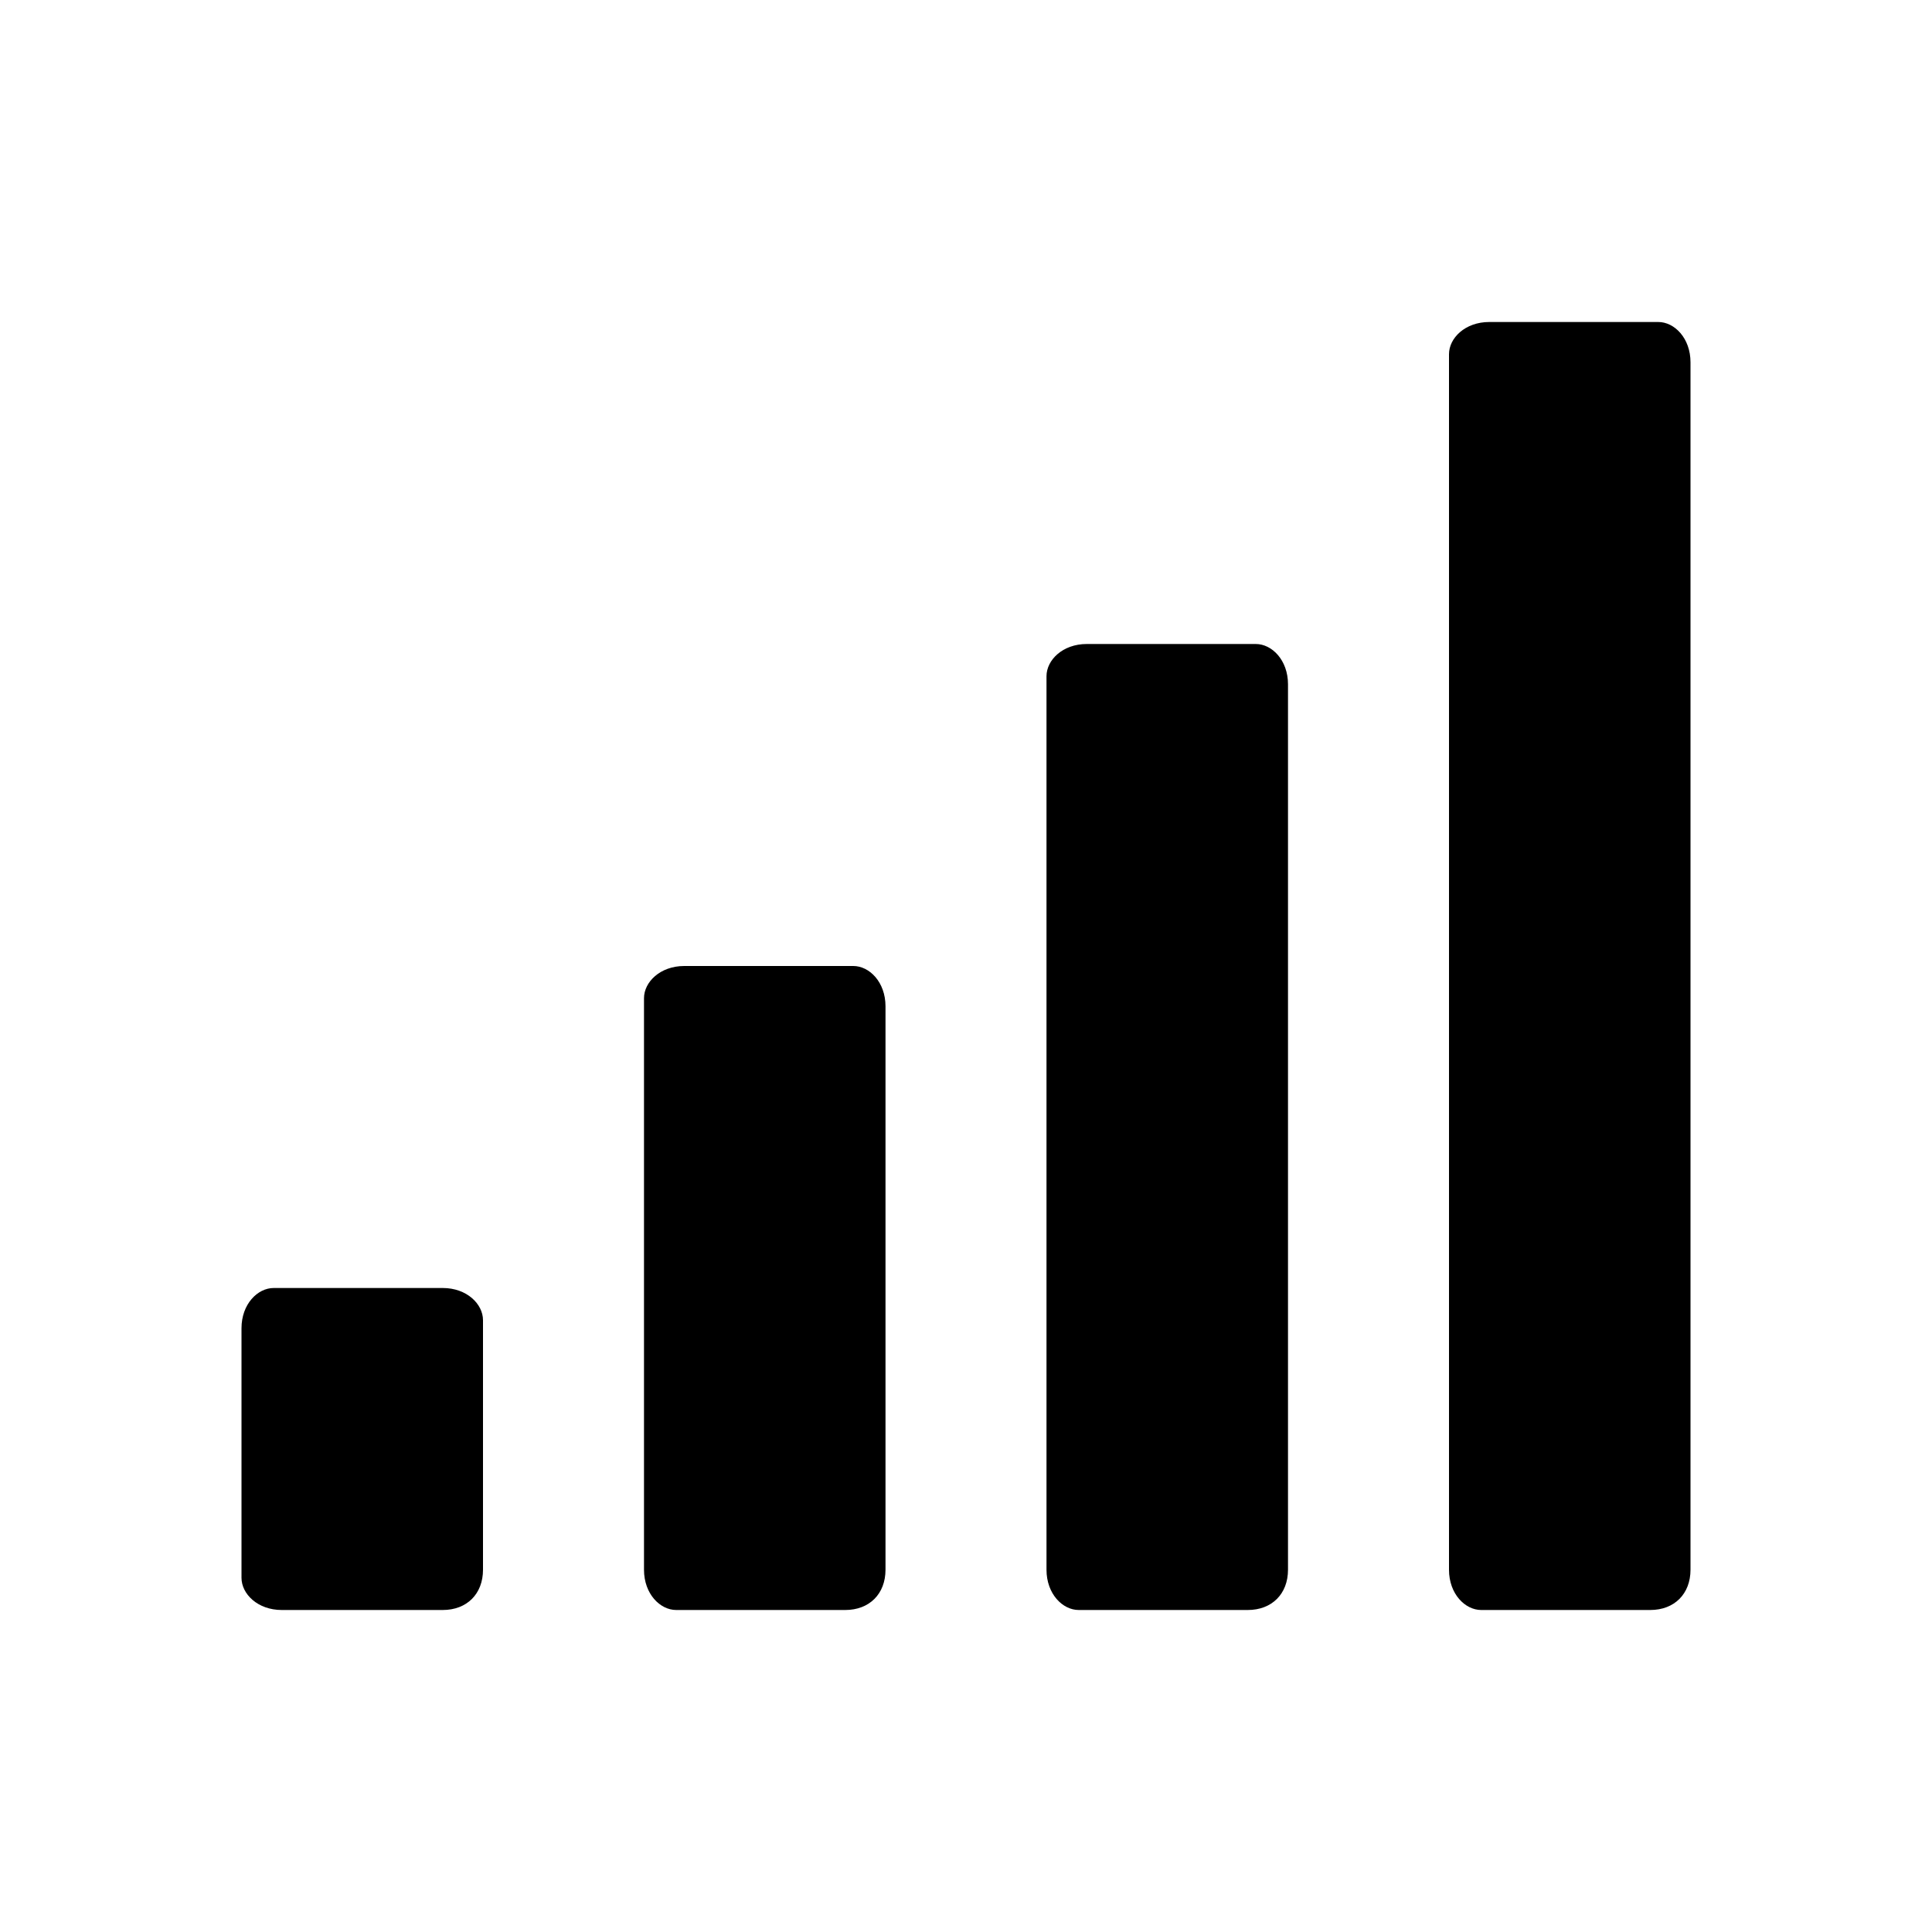
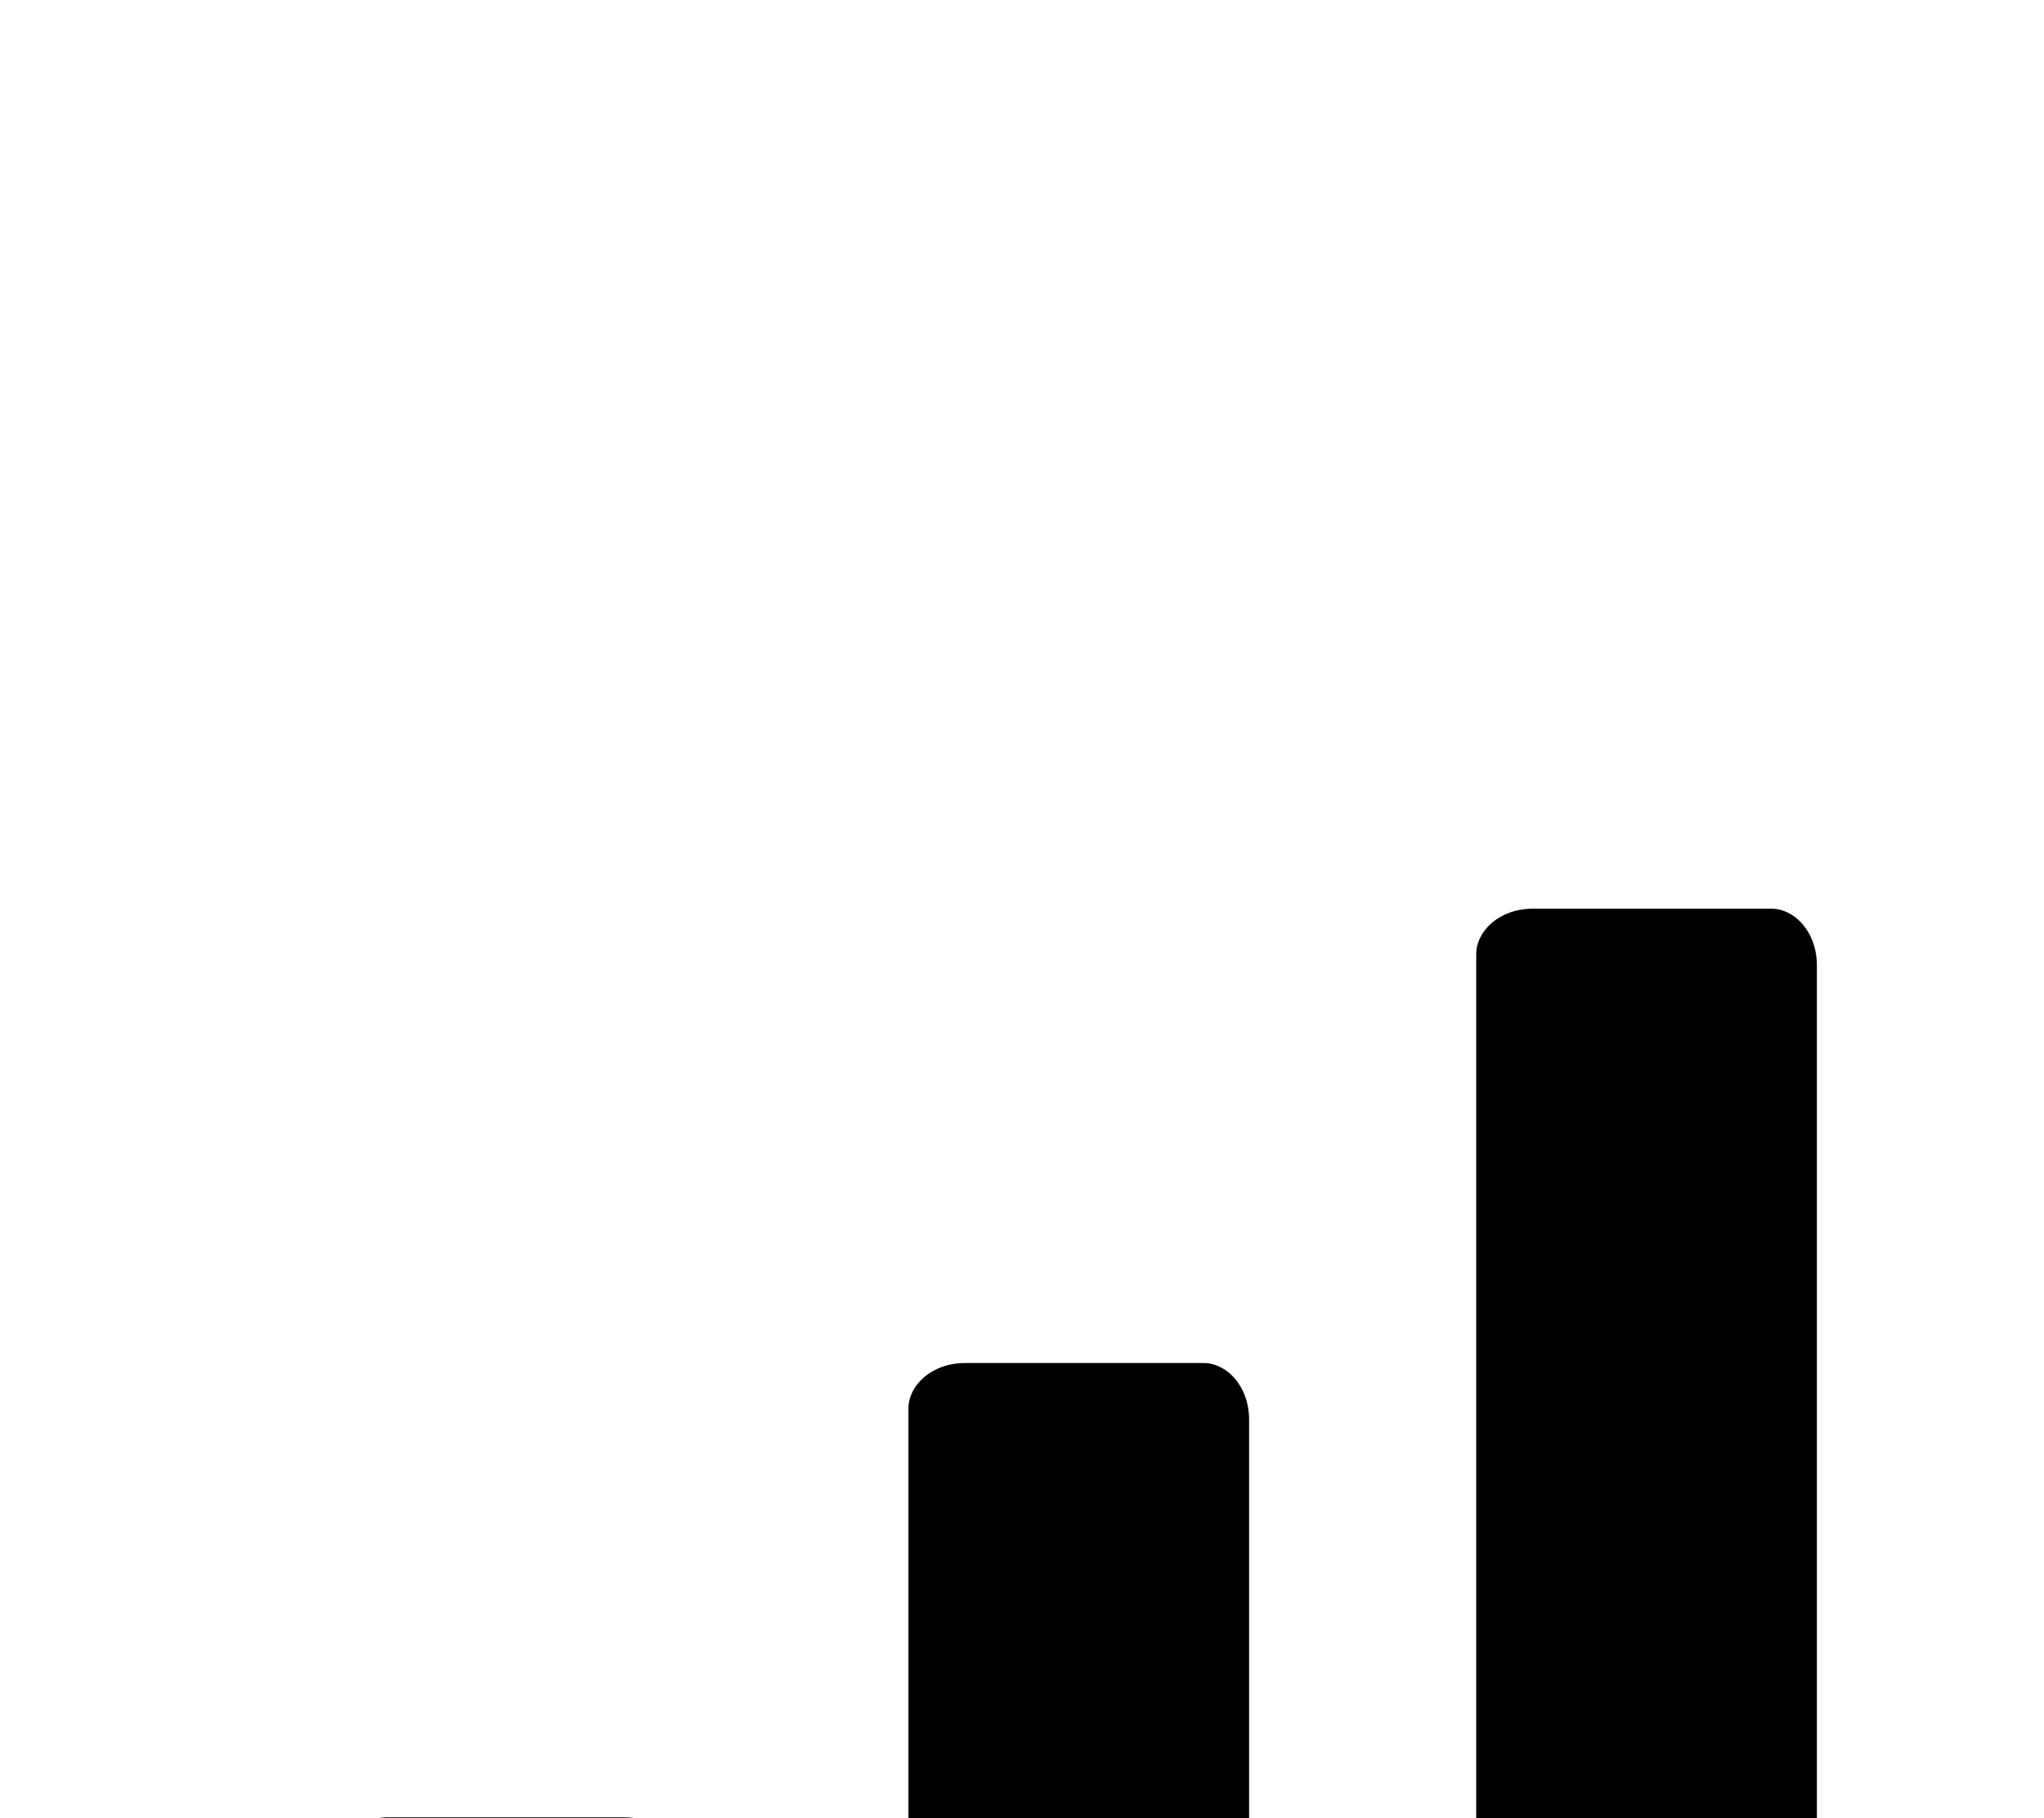
- <svg xmlns="http://www.w3.org/2000/svg" class="jw-svg-icon jw-svg-icon-quality-100" viewBox="0 0 240 240" focusable="false">
+ <svg xmlns="http://www.w3.org/2000/svg" id="jw-svg-icon-quality-100">
  <path d="M55,200H35c-3,0-5-2-5-4c0,0,0,0,0-1v-30c0-3,2-5,4-5c0,0,0,0,1,0h20c3,0,5,2,5,4c0,0,0,0,0,1v30C60,198,58,200,55,200L55,200z M110,195v-70c0-3-2-5-4-5c0,0,0,0-1,0H85c-3,0-5,2-5,4c0,0,0,0,0,1v70c0,3,2,5,4,5c0,0,0,0,1,0h20C108,200,110,198,110,195L110,195z M160,195V85c0-3-2-5-4-5c0,0,0,0-1,0h-20c-3,0-5,2-5,4c0,0,0,0,0,1v110c0,3,2,5,4,5c0,0,0,0,1,0h20C158,200,160,198,160,195L160,195z M210,195V45c0-3-2-5-4-5c0,0,0,0-1,0h-20c-3,0-5,2-5,4c0,0,0,0,0,1v150c0,3,2,5,4,5c0,0,0,0,1,0h20C208,200,210,198,210,195L210,195z" />
</svg>
